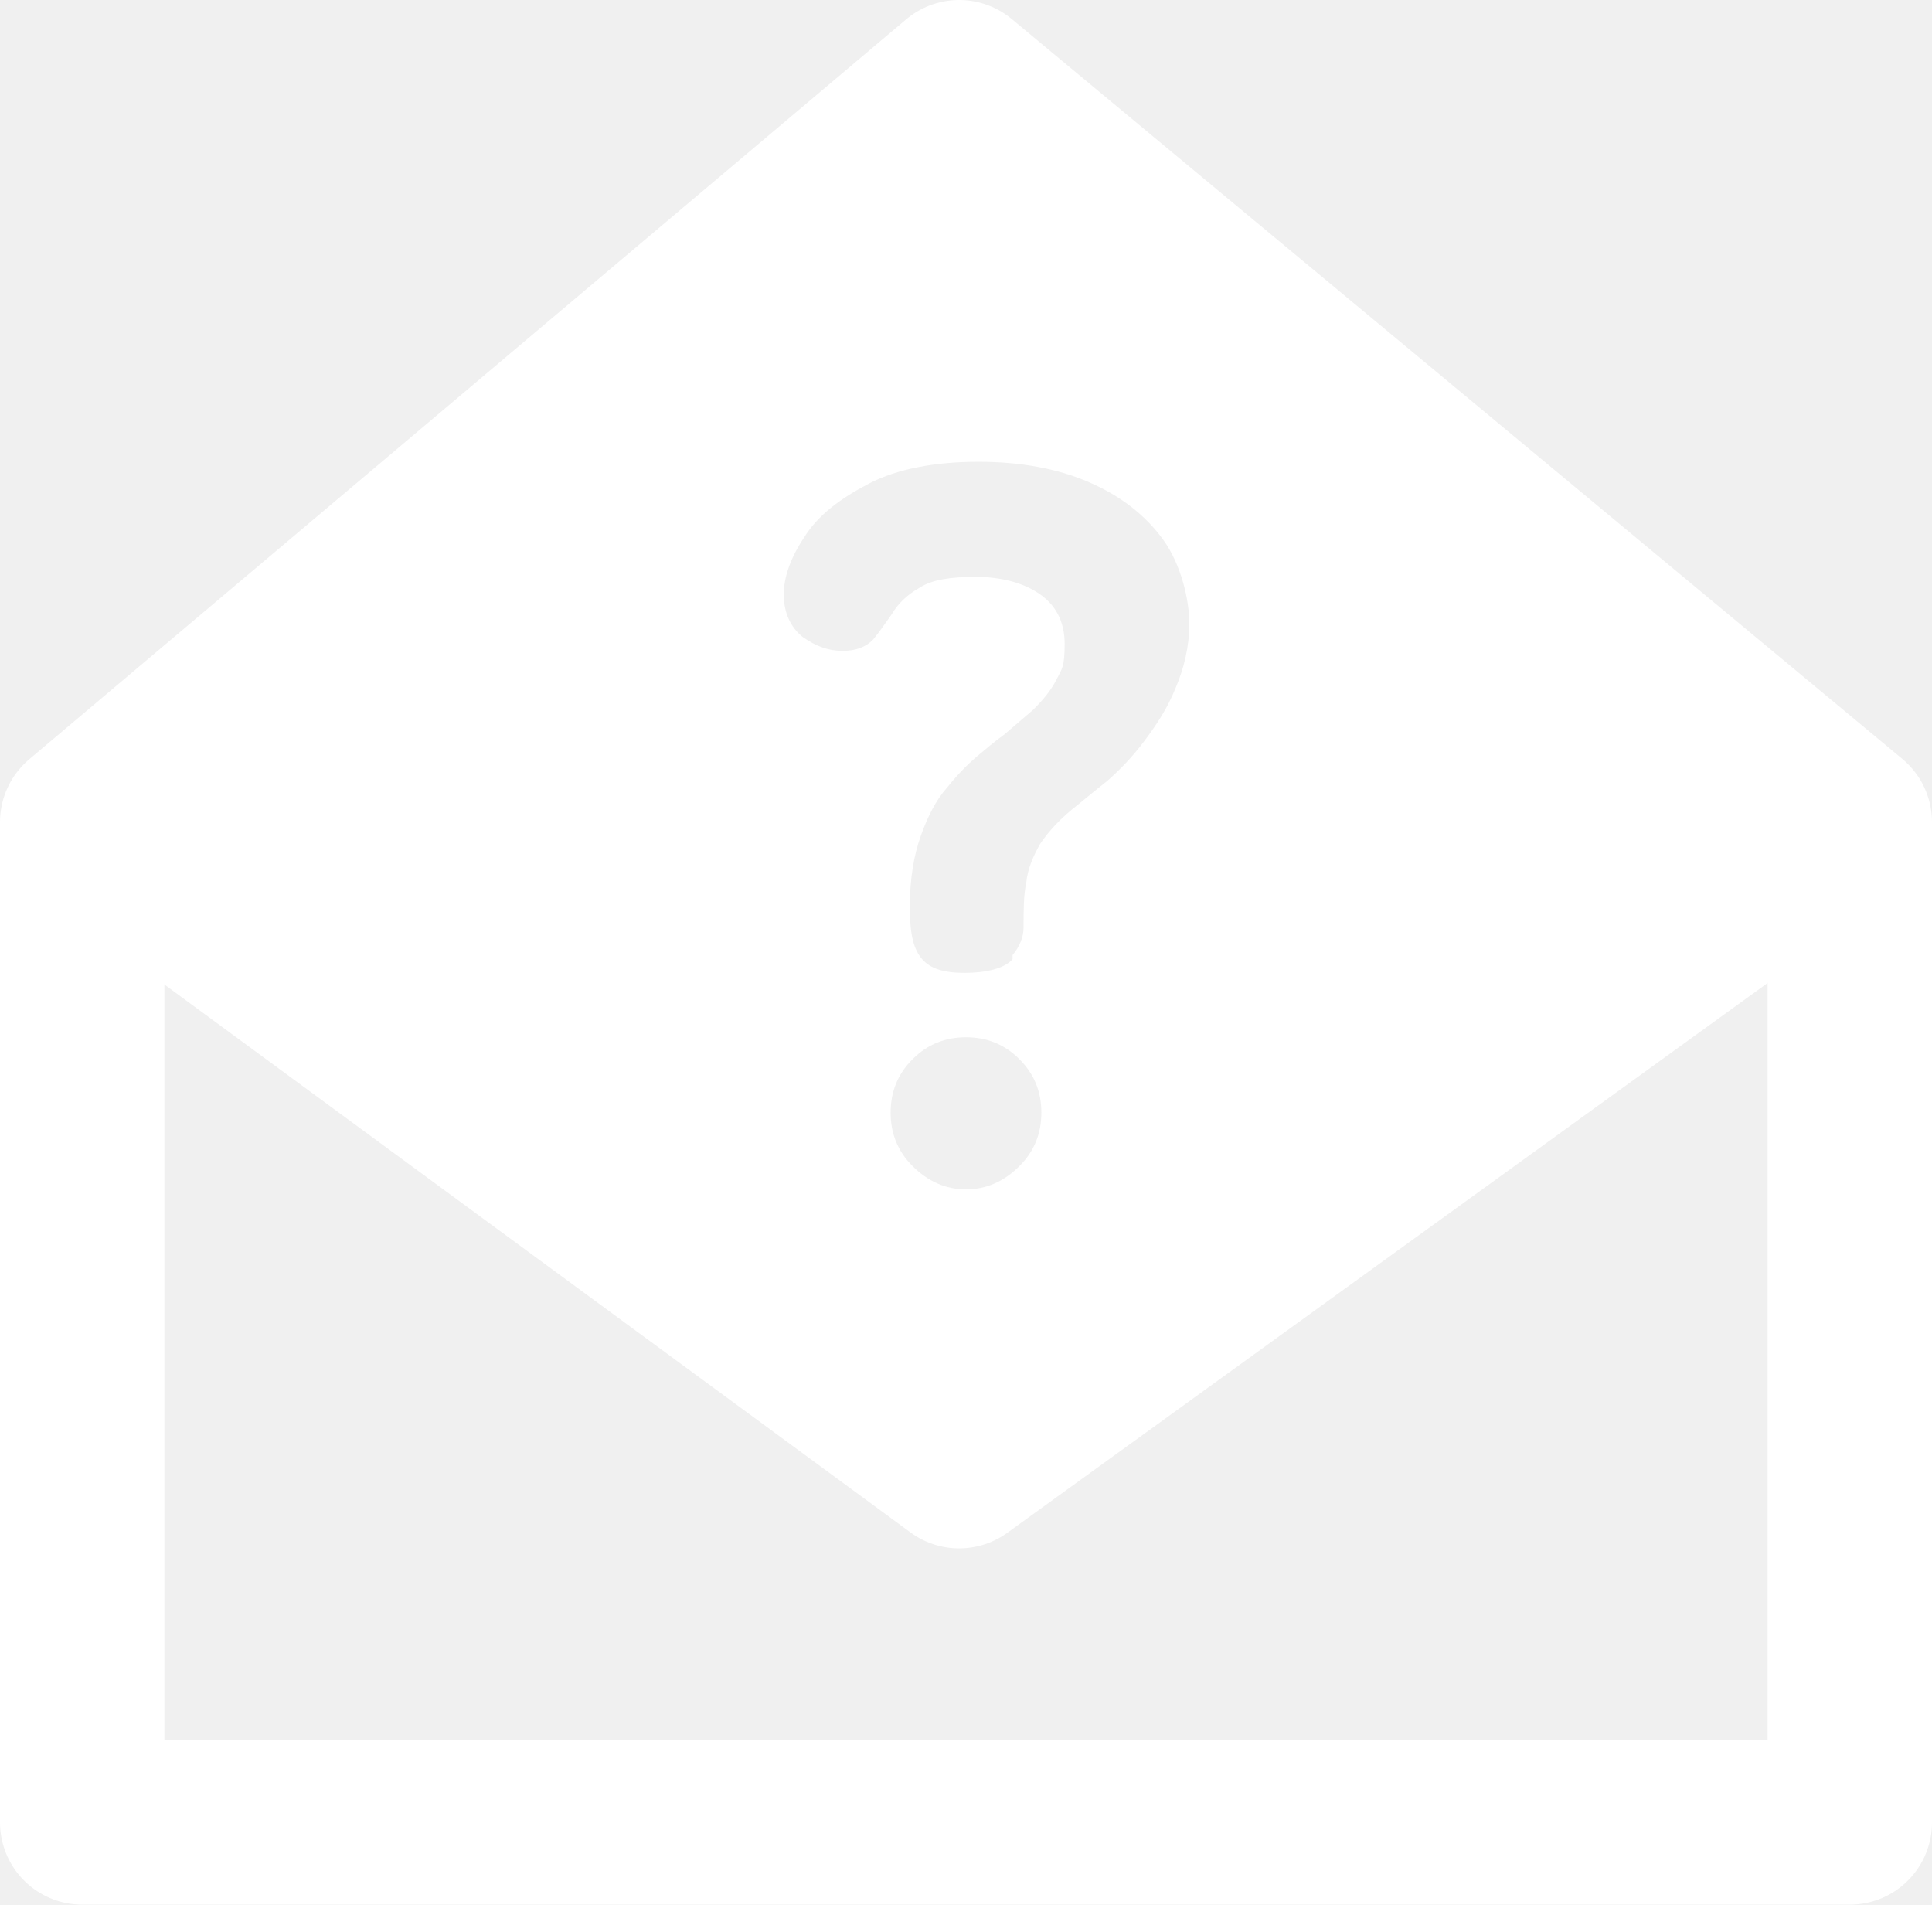
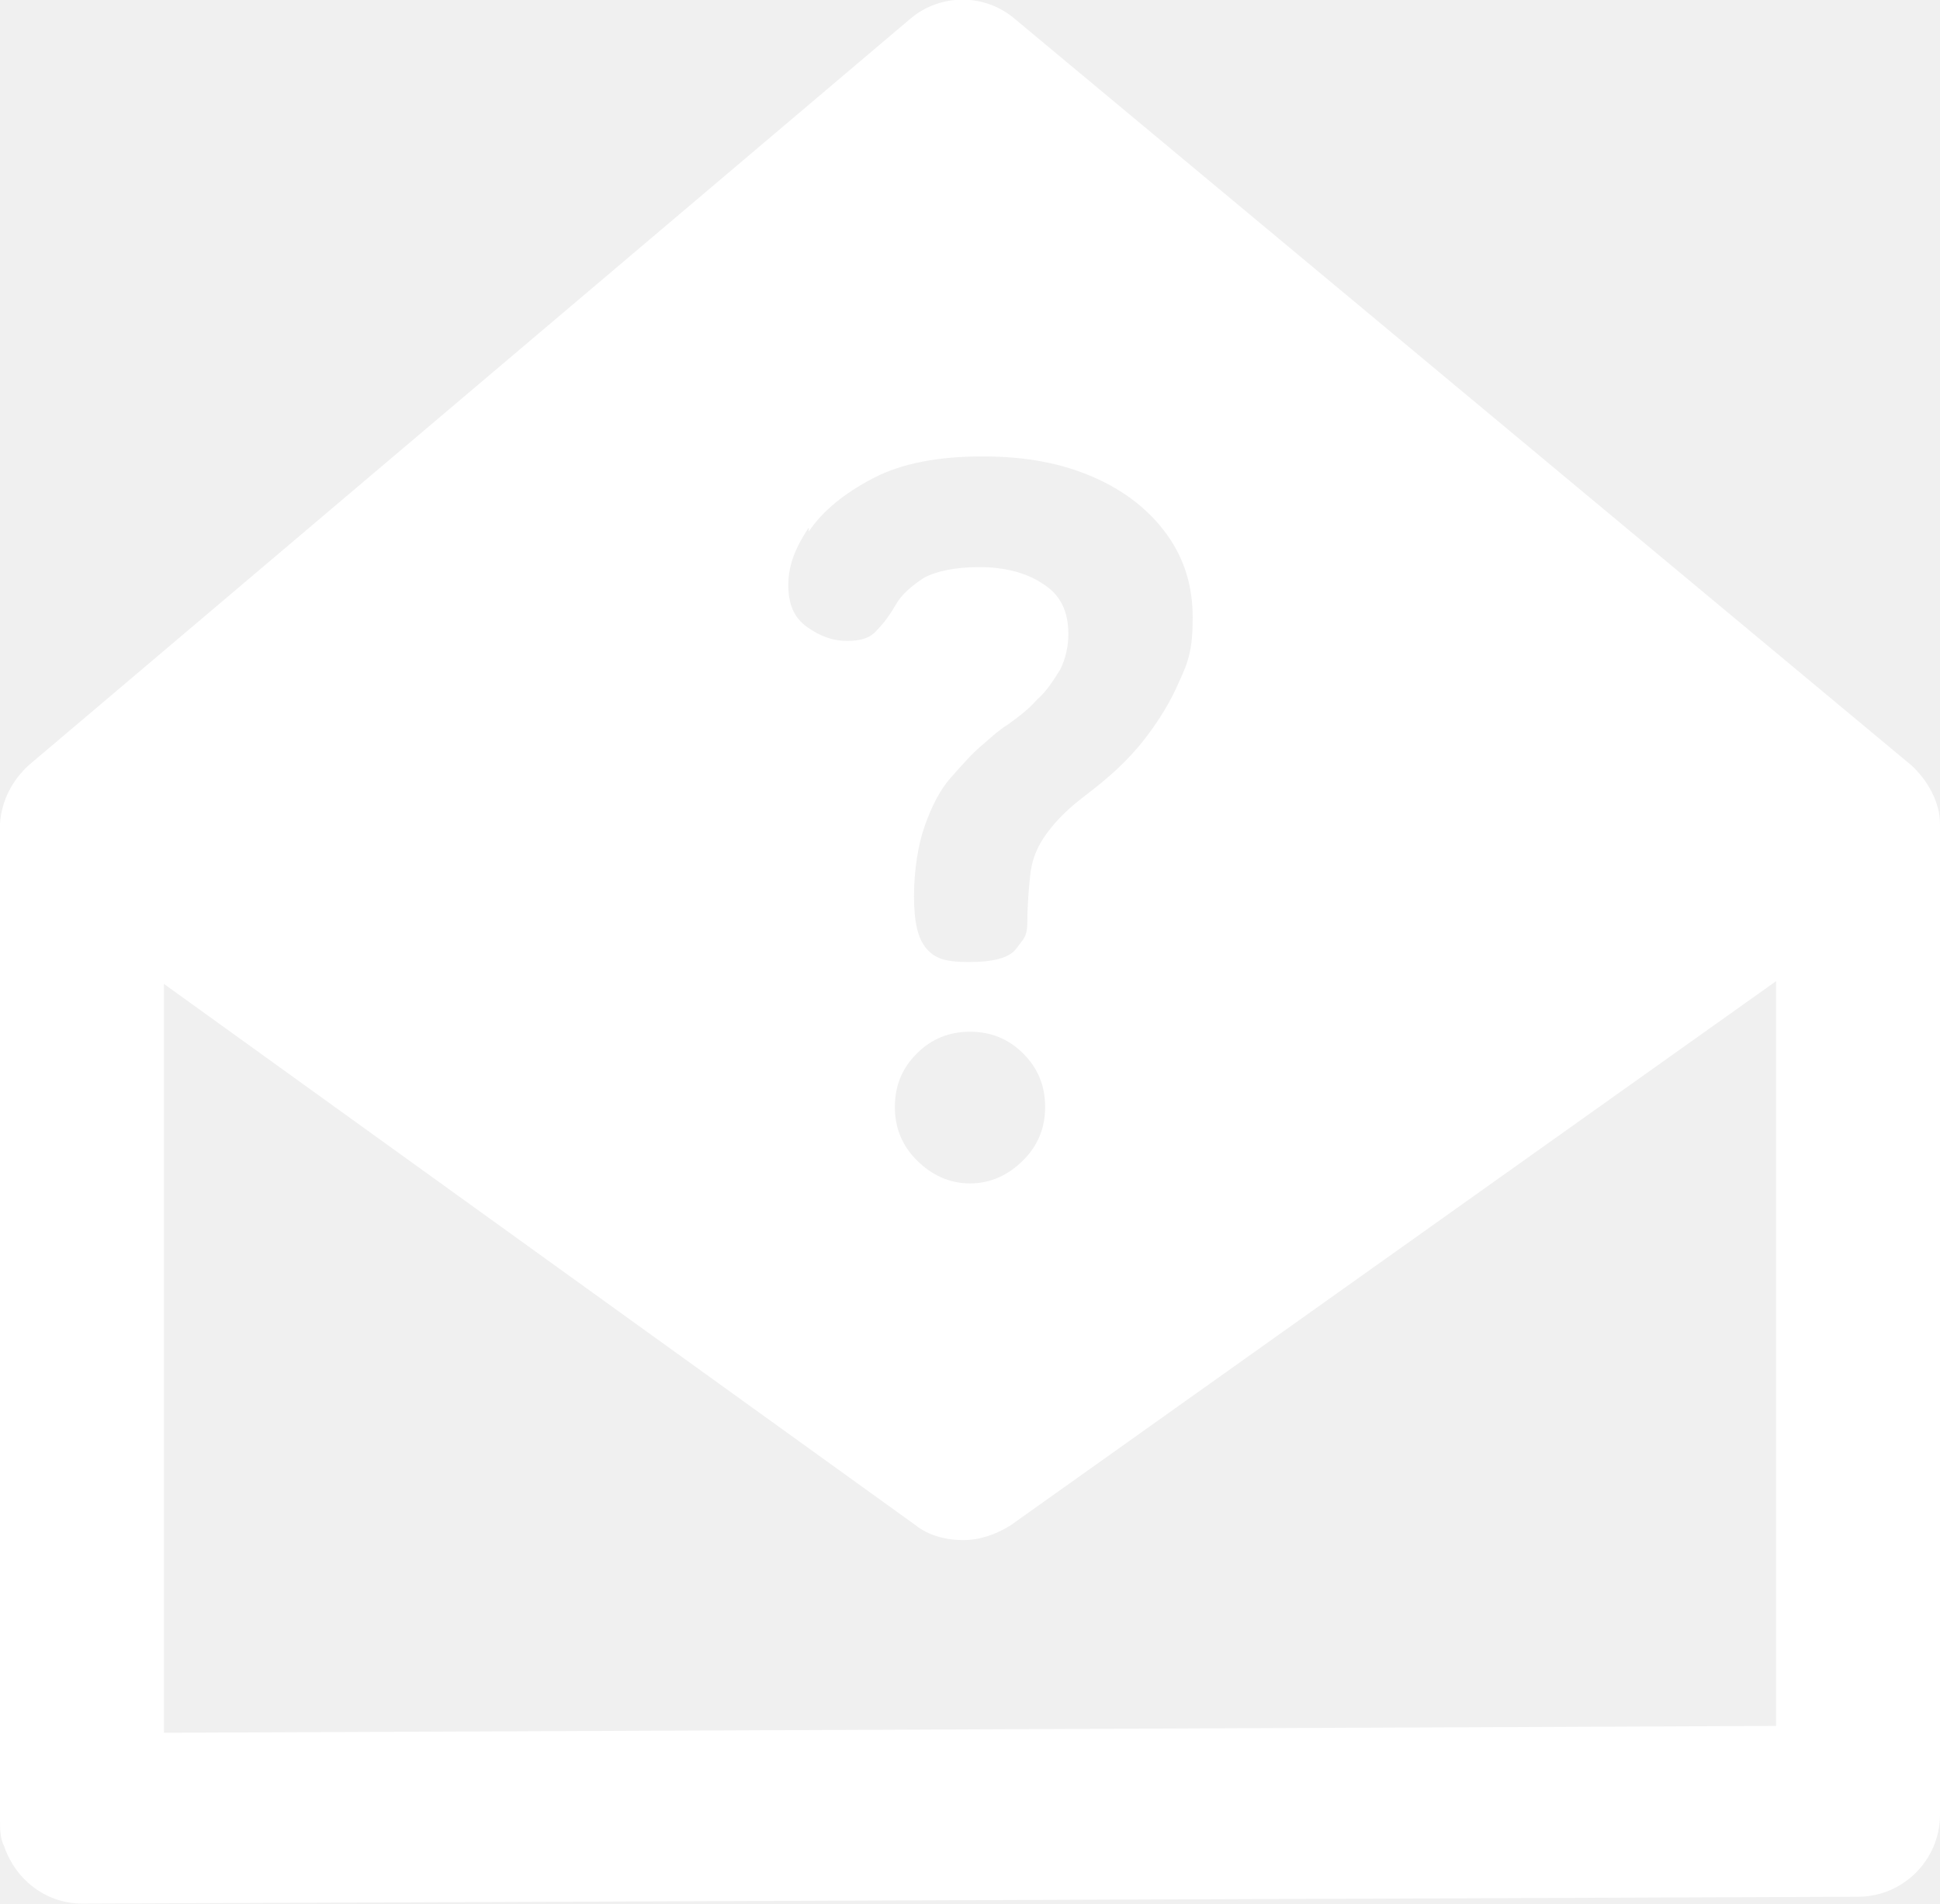
- <svg xmlns="http://www.w3.org/2000/svg" viewBox="0 0 141 139">
+ <svg xmlns="http://www.w3.org/2000/svg" viewBox="0 0 142 139.3">
  <defs>
-     <style>
-       .b {
-         fill: none;
-         stroke: #fff;
-         stroke-linecap: round;
-         stroke-linejoin: round;
-         stroke-width: 12px;
-       }
- 
-       .c {
-         fill: #fff;
-         stroke-width: 0px;
-       }
-     </style>
+     <style>.b{fill:white;}</style>
  </defs>
-   <g>
-     <polyline class="b" points="135 65.6 135 133 6 133 6 65.6" />
-     <rect class="c" x="129.1" y="60" width="11.9" height="11.9" />
-     <rect class="c" x="0" y="60" width="11.9" height="11.9" />
-   </g>
-   <path class="c" d="M135,60l-65,47L6,60,70,6l65,54ZM73.9,69.7c.5-.6.8-1.3.8-2,0-1.2,0-2.4.2-3.3.1-1,.5-1.9,1-2.8.6-.9,1.5-1.9,2.8-2.9.5-.4,1.2-1,2.1-1.7.9-.8,1.8-1.7,2.7-2.9.9-1.2,1.7-2.4,2.3-3.9.6-1.4,1-3,1-4.7s-.6-4.3-1.9-6.1c-1.3-1.8-3.1-3.2-5.4-4.2-2.3-1-5-1.5-8.1-1.5s-5.9.5-8,1.6c-2.1,1.1-3.7,2.3-4.7,3.9-1,1.5-1.5,2.9-1.5,4.2s.5,2.4,1.4,3.1c1,.7,1.9,1,2.9,1s1.7-.3,2.2-.8c.5-.6.9-1.2,1.4-1.9.4-.7,1.1-1.4,2-1.9.9-.6,2.3-.8,4.1-.8s3.4.4,4.6,1.2c1.2.8,1.9,2,1.9,3.7s-.2,1.8-.6,2.6c-.4.8-1,1.5-1.7,2.2-.7.6-1.4,1.2-2.1,1.8-.7.5-1.4,1.1-2,1.6-.7.6-1.4,1.3-2.2,2.3-.8.9-1.4,2.1-1.9,3.5-.5,1.4-.8,3.1-.8,5.2s.3,3.1.9,3.8c.6.7,1.6,1,3.1,1s2.9-.3,3.5-1ZM74.4,85.1c1.1-1.1,1.6-2.4,1.6-3.9s-.5-2.8-1.6-3.9-2.4-1.6-3.9-1.6-2.8.5-3.9,1.6-1.6,2.4-1.6,3.9.5,2.8,1.6,3.9c1.1,1.1,2.4,1.7,3.9,1.7s2.8-.6,3.9-1.7Z" />
-   <polygon class="b" points="135 60 70 107 6 60 70 6 135 60" />
+   <path class="b" d="M142,60.3c0-1.6-.9-3.2-2.1-4.3L74.3,1.4c-2.2-1.9-5.5-1.9-7.7,0L2.1,56C.9,57.1.1,58.6,0,60.3H0v72.9c0,.6,0,1.3.3,1.9.9,2.6,3.2,4.2,5.7,4.2h0l130-.5c3.3,0,6-2.7,6-6V60.3h0ZM59.2,38.9c1-1.5,2.6-2.8,4.7-3.9,2.1-1.1,4.8-1.6,8-1.6s5.8.5,8.1,1.5c2.3,1,4.1,2.4,5.4,4.2,1.3,1.8,1.9,3.8,1.9,6.1s-.3,3.2-1,4.7c-.6,1.4-1.4,2.7-2.3,3.9-.9,1.2-1.8,2.1-2.7,2.9-.9.8-1.6,1.3-2.1,1.7-1.3,1-2.2,2-2.8,2.9-.6.9-.9,1.8-1,2.8-.1,1-.2,2.1-.2,3.3s-.3,1.3-.8,2-1.7,1-3.5,1-2.5-.3-3.1-1c-.6-.7-.9-1.9-.9-3.8s.3-3.8.8-5.2c.5-1.4,1.1-2.6,1.9-3.5.8-.9,1.5-1.7,2.2-2.3.6-.5,1.2-1.1,2-1.6.7-.5,1.5-1.1,2.1-1.8.7-.6,1.2-1.4,1.7-2.2.4-.8.6-1.7.6-2.6,0-1.7-.6-2.9-1.9-3.7-1.2-.8-2.8-1.2-4.6-1.2s-3.2.3-4.1.8c-.9.6-1.6,1.2-2,1.9-.4.7-.9,1.4-1.4,1.9-.5.6-1.2.8-2.2.8s-1.9-.3-2.9-1c-1-.7-1.4-1.7-1.4-3.1s.5-2.7,1.5-4.2ZM76.5,81c0,1.5-.5,2.8-1.6,3.9-1.1,1.1-2.4,1.7-3.9,1.7s-2.8-.6-3.9-1.7c-1.1-1.1-1.6-2.4-1.6-3.9s.5-2.8,1.6-3.9,2.4-1.6,3.9-1.6,2.8.5,3.9,1.6,1.6,2.4,1.6,3.9ZM130,126.3l-118,.5v-54.8l55,39.6c1,.8,2.3,1.1,3.5,1.1s2.4-.4,3.5-1.1l56-39.8v54.4Z" />
</svg>
